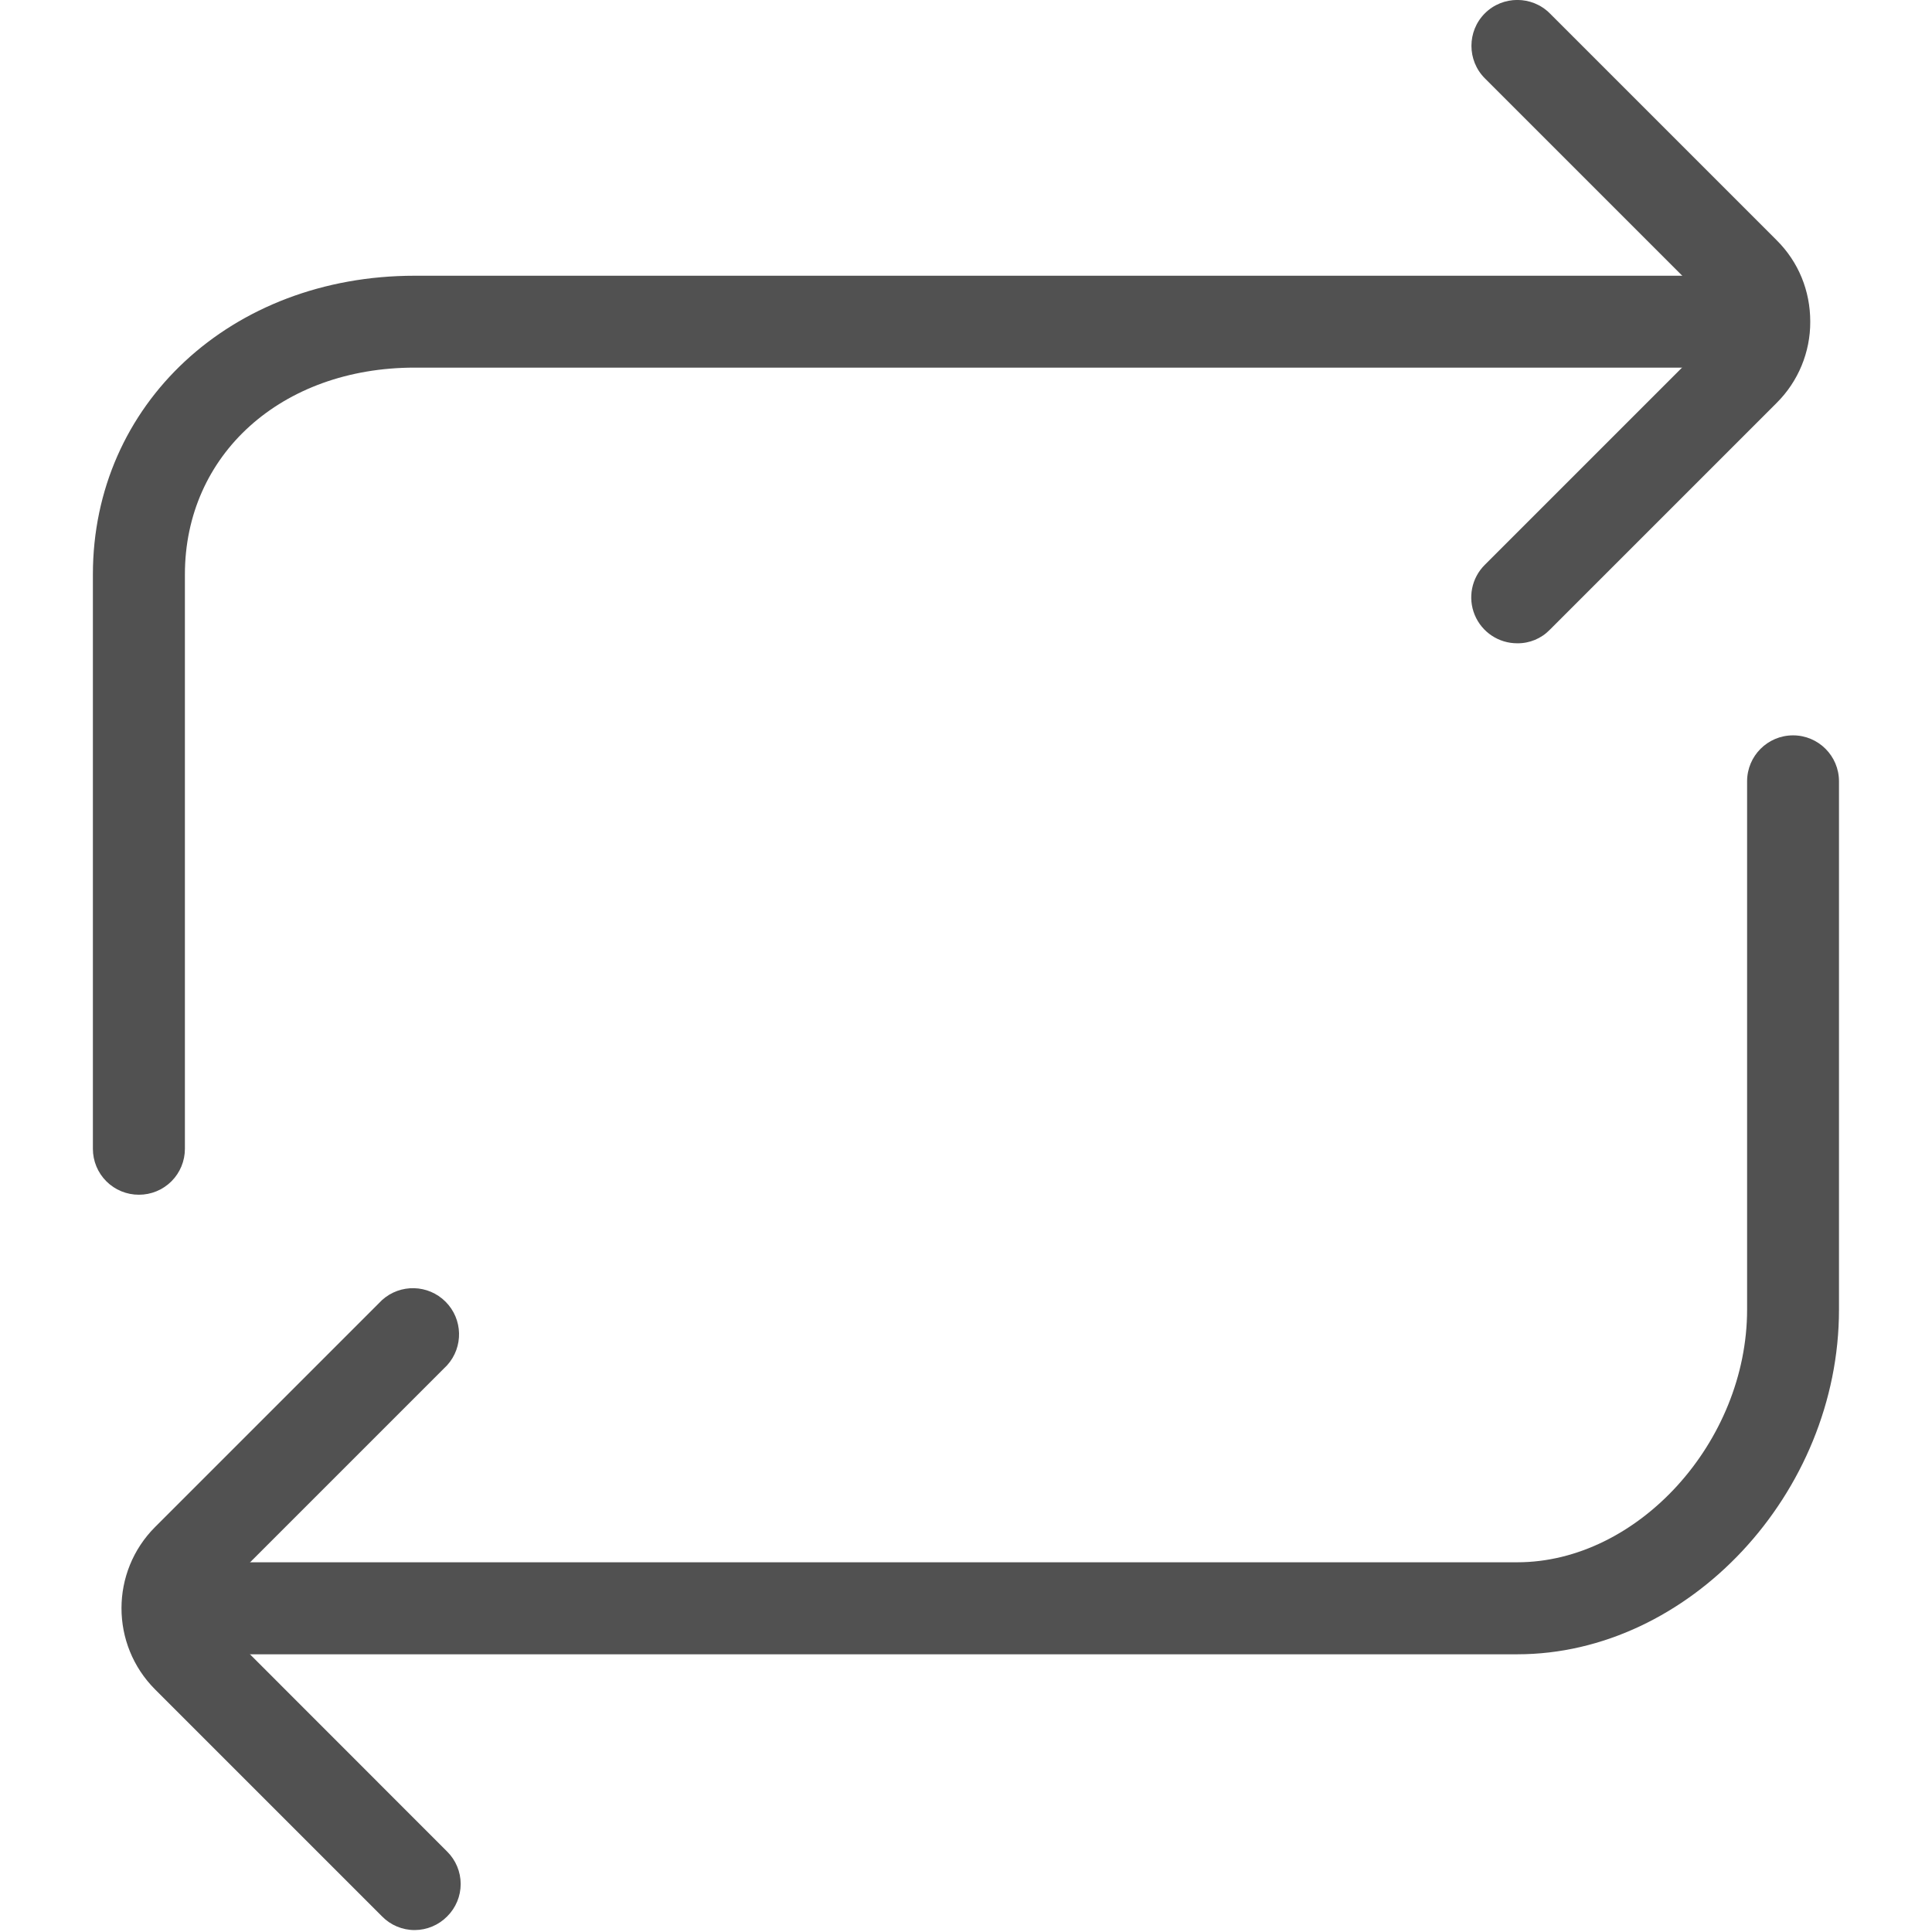
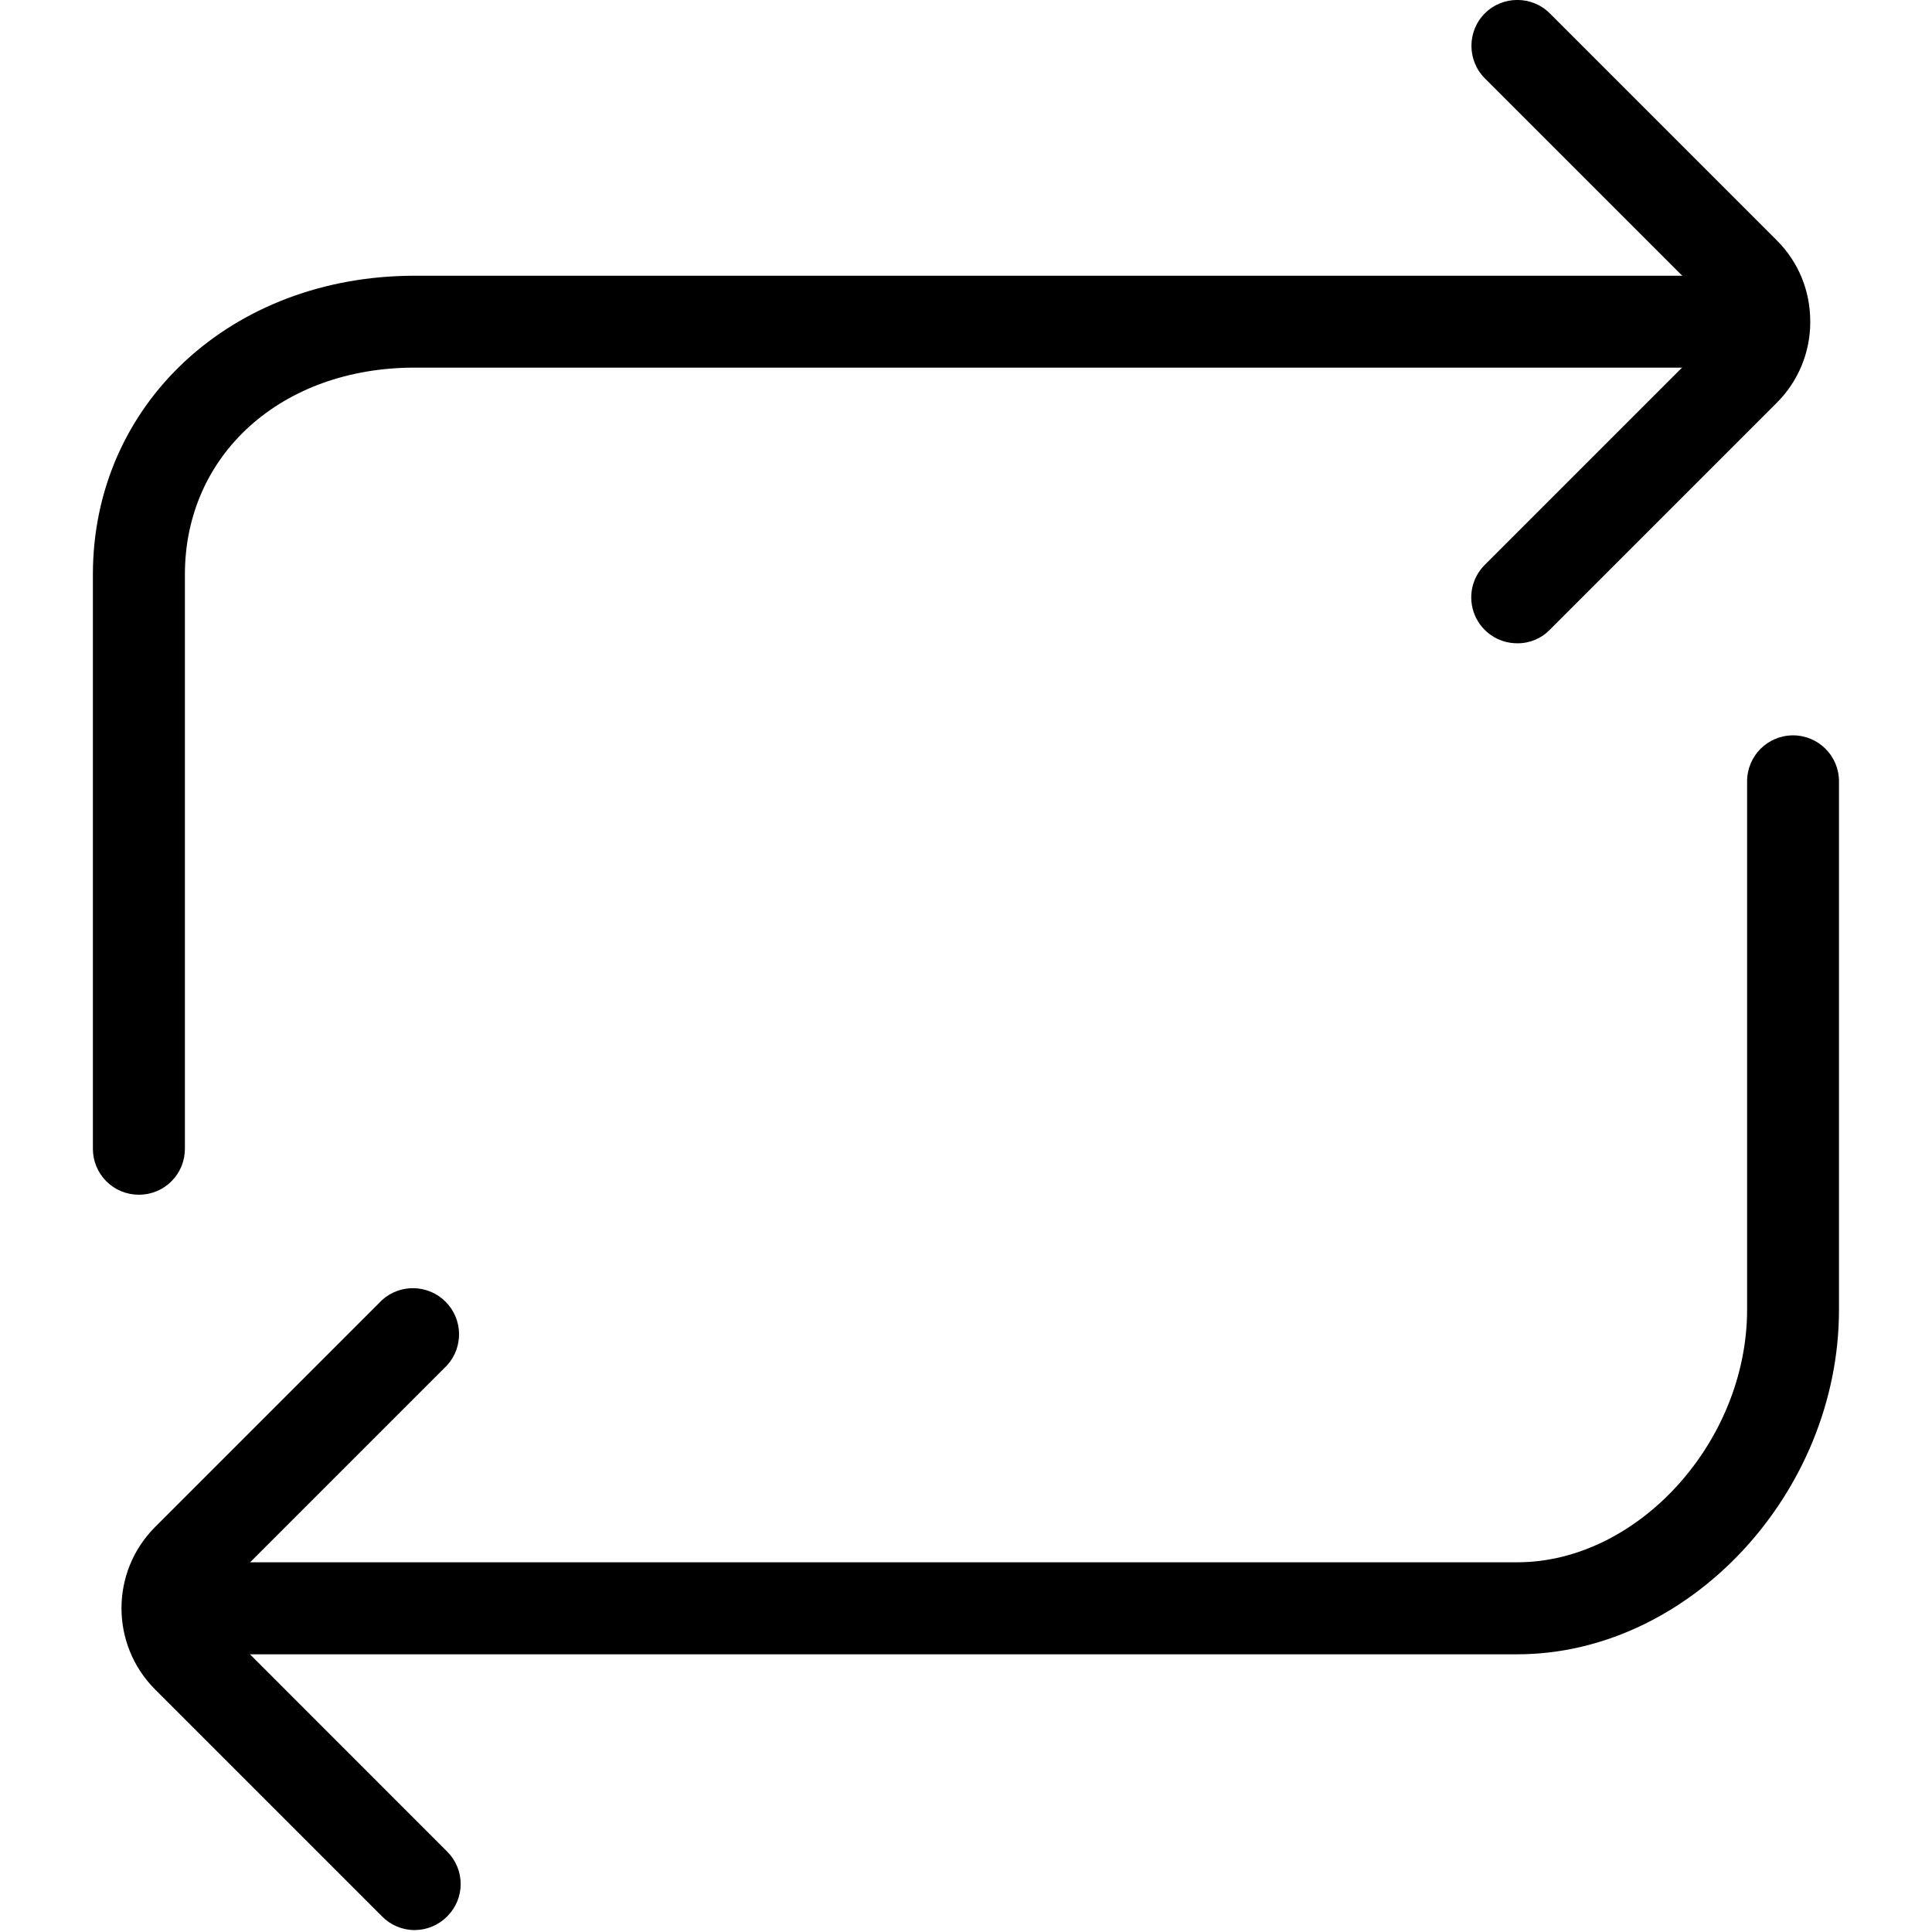
<svg xmlns="http://www.w3.org/2000/svg" t="1630652272951" class="icon" viewBox="0 0 1024 1024" version="1.1" p-id="3429" width="200" height="200">
  <defs>
    <style type="text/css" />
  </defs>
-   <path d="M73.617 633.231a24.319 24.319 0 0 1-24.383-24.319V304.476c0-90.236 73.341-158.33 170.553-158.33H901.745a24.319 24.319 0 0 1 0 48.702H219.788c-70.589 0-121.787 46.078-121.787 109.628v304.372a24.319 24.319 0 0 1-24.383 24.383zM804.212 876.806H98a24.319 24.319 0 1 1 0-48.766h706.212c63.805 0 121.787-63.741 121.787-133.947V414.104a24.319 24.319 0 1 1 48.702 0v280.053c0 97.34-79.613 182.649-170.489 182.649z" fill="#515151" p-id="3430" data-spm-anchor-id="a313x.7781069.0.i8" class="selected" />
-   <path d="M804.212 340.955a24.319 24.319 0 0 1-17.215-41.598l120.251-120.251a11.968 11.968 0 0 0 3.584-8.64 12.16 12.16 0 0 0-3.584-8.704L786.997 41.511c-9.472-9.472-9.472-24.959 0-34.431s24.959-9.472 34.431 0l120.251 120.251c11.584 11.52 17.791 26.815 17.791 43.134a60.35 60.35 0 0 1-17.791 43.07l-120.251 120.251a23.551 23.551 0 0 1-17.215 7.168zM219.788 1022.976a24.127 24.127 0 0 1-17.279-7.232l-120.251-120.251a60.926 60.926 0 0 1 0-86.205l120.251-120.251a24.447 24.447 0 0 1 34.495 34.559l-120.187 120.187a12.16 12.16 0 0 0 0 17.343l120.187 120.251a24.191 24.191 0 0 1 0 34.367 24.319 24.319 0 0 1-17.215 7.232z" fill="#515151" p-id="3431" data-spm-anchor-id="a313x.7781069.0.i7" class="selected" />
+   <path d="M73.617 633.231a24.319 24.319 0 0 1-24.383-24.319V304.476c0-90.236 73.341-158.33 170.553-158.33H901.745a24.319 24.319 0 0 1 0 48.702H219.788c-70.589 0-121.787 46.078-121.787 109.628v304.372a24.319 24.319 0 0 1-24.383 24.383zM804.212 876.806H98a24.319 24.319 0 1 1 0-48.766h706.212c63.805 0 121.787-63.741 121.787-133.947V414.104a24.319 24.319 0 1 1 48.702 0v280.053c0 97.34-79.613 182.649-170.489 182.649z" p-id="3430" data-spm-anchor-id="a313x.7781069.0.i8" class="selected" />
+   <path d="M804.212 340.955a24.319 24.319 0 0 1-17.215-41.598l120.251-120.251a11.968 11.968 0 0 0 3.584-8.64 12.16 12.16 0 0 0-3.584-8.704L786.997 41.511c-9.472-9.472-9.472-24.959 0-34.431s24.959-9.472 34.431 0l120.251 120.251c11.584 11.52 17.791 26.815 17.791 43.134a60.35 60.35 0 0 1-17.791 43.07l-120.251 120.251a23.551 23.551 0 0 1-17.215 7.168zM219.788 1022.976a24.127 24.127 0 0 1-17.279-7.232l-120.251-120.251a60.926 60.926 0 0 1 0-86.205l120.251-120.251a24.447 24.447 0 0 1 34.495 34.559l-120.187 120.187a12.16 12.16 0 0 0 0 17.343l120.187 120.251a24.191 24.191 0 0 1 0 34.367 24.319 24.319 0 0 1-17.215 7.232z" p-id="3431" data-spm-anchor-id="a313x.7781069.0.i7" class="selected" />
</svg>
